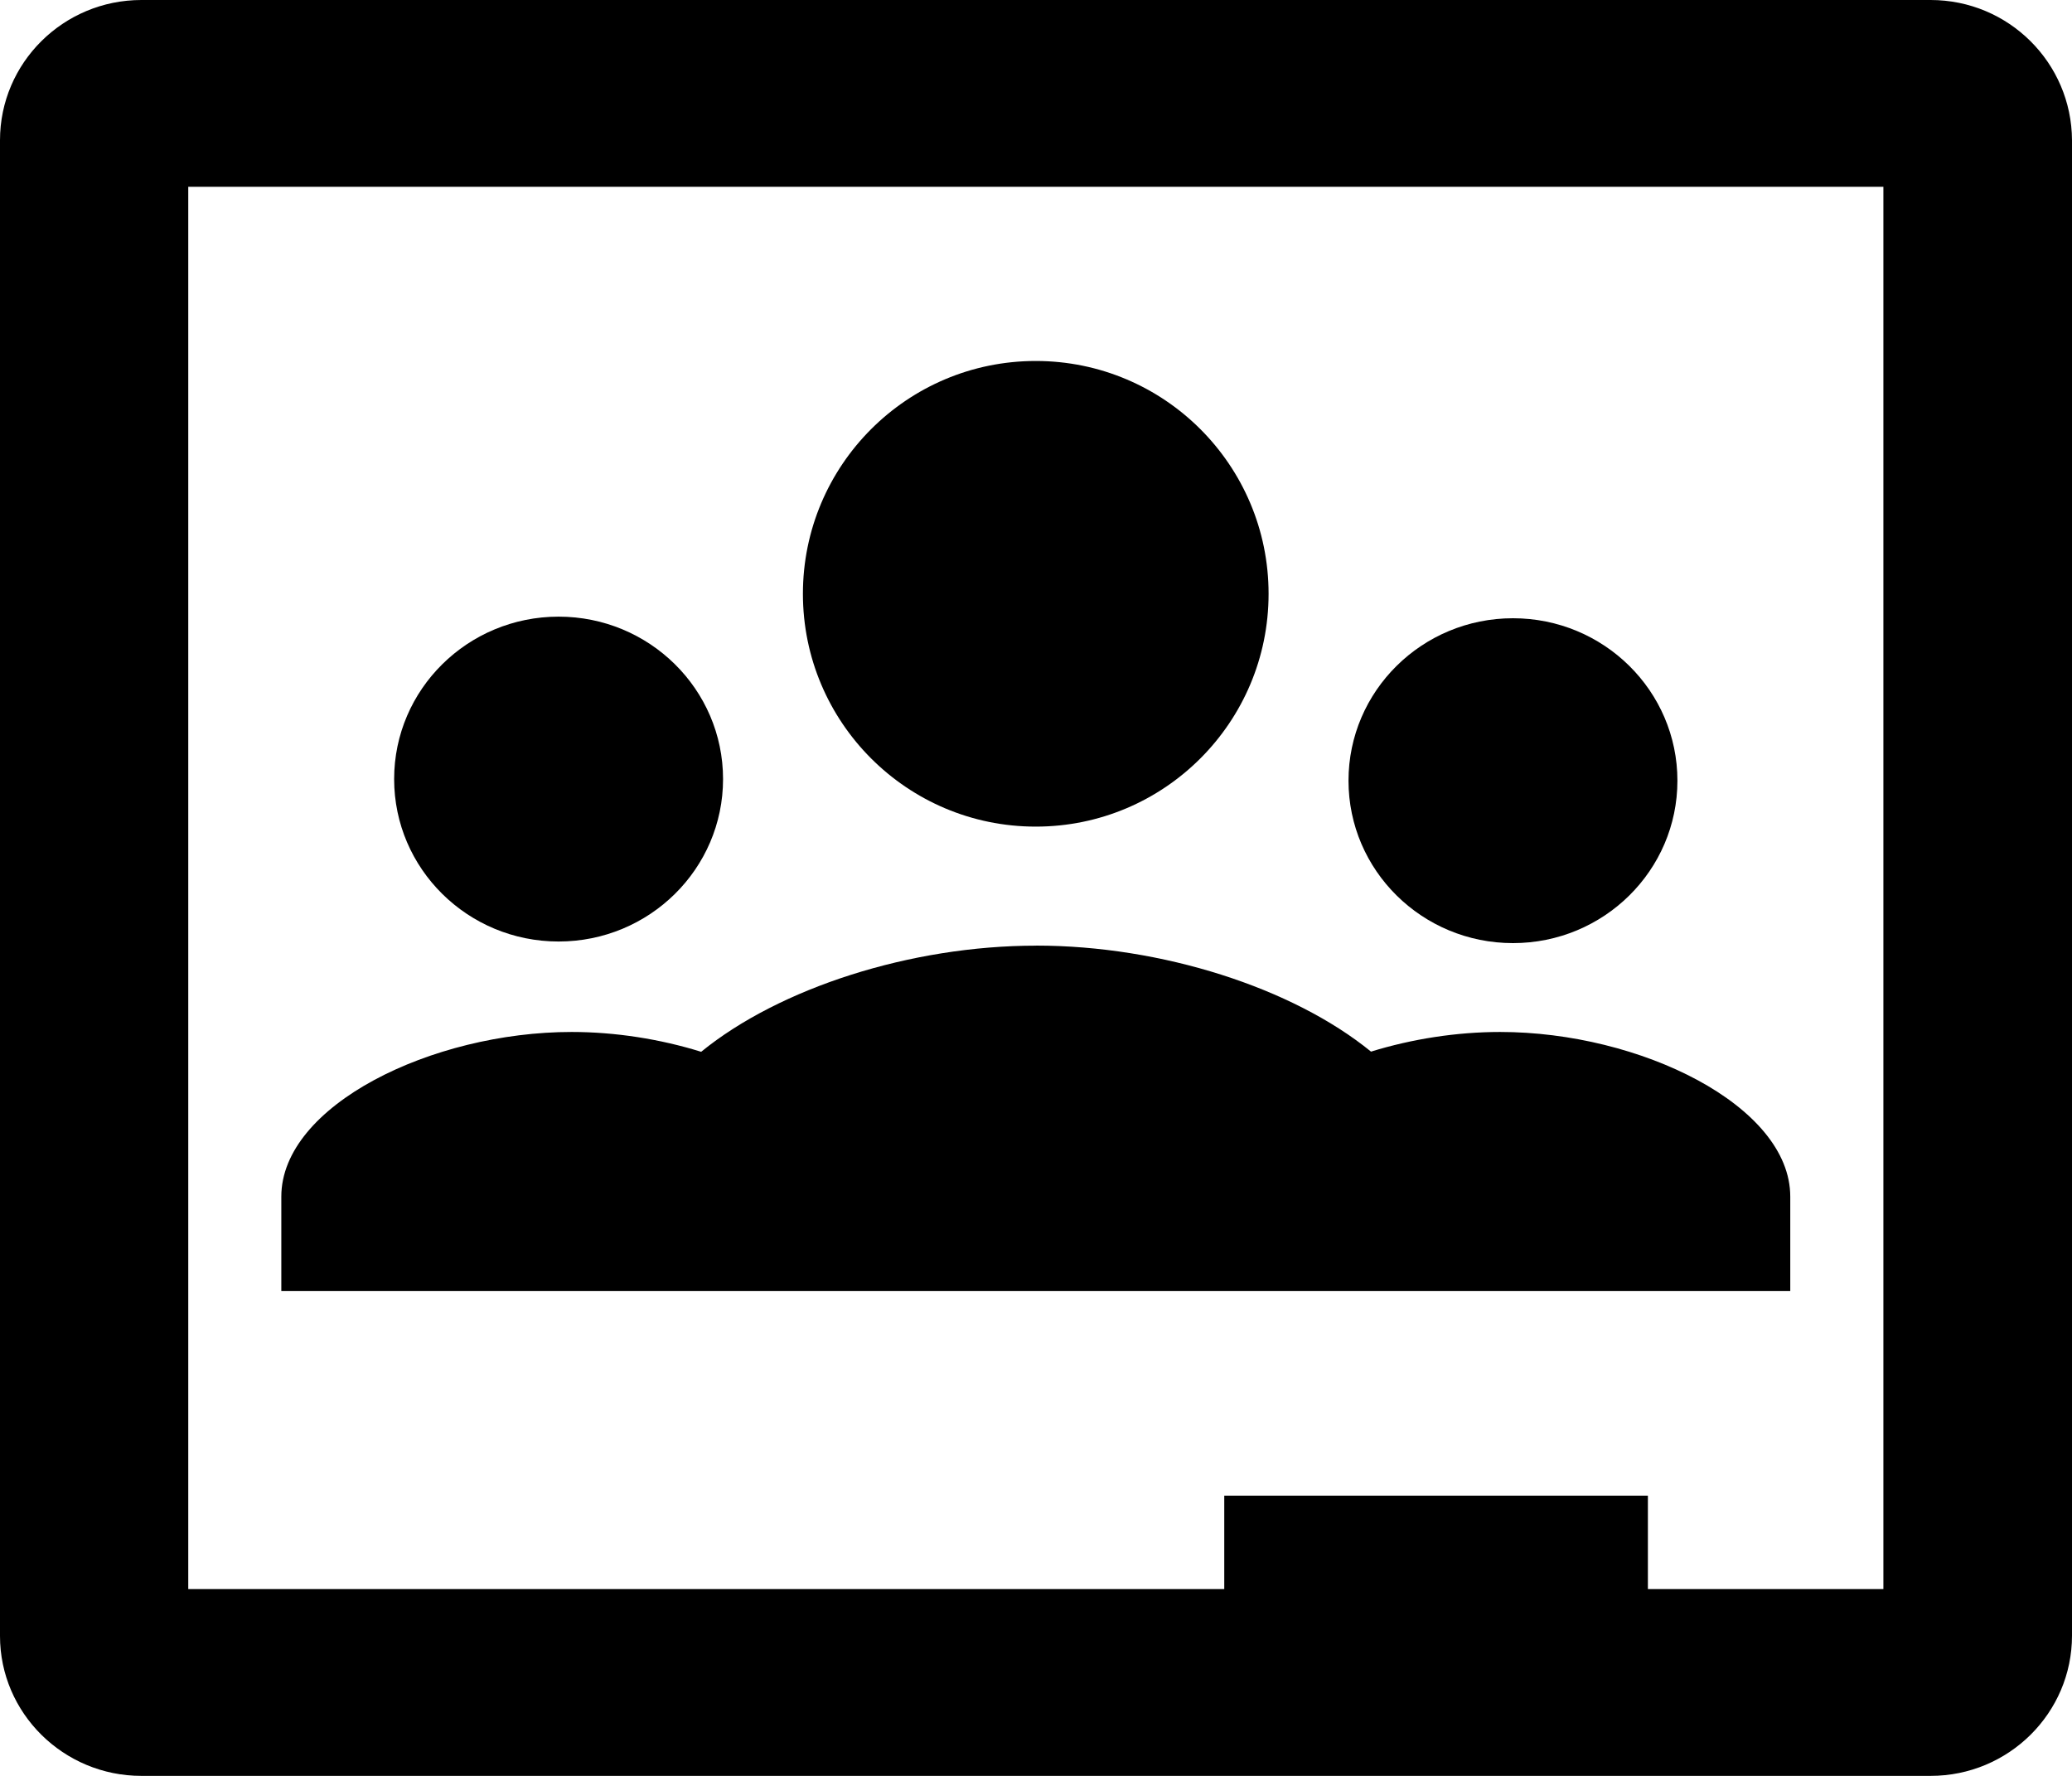
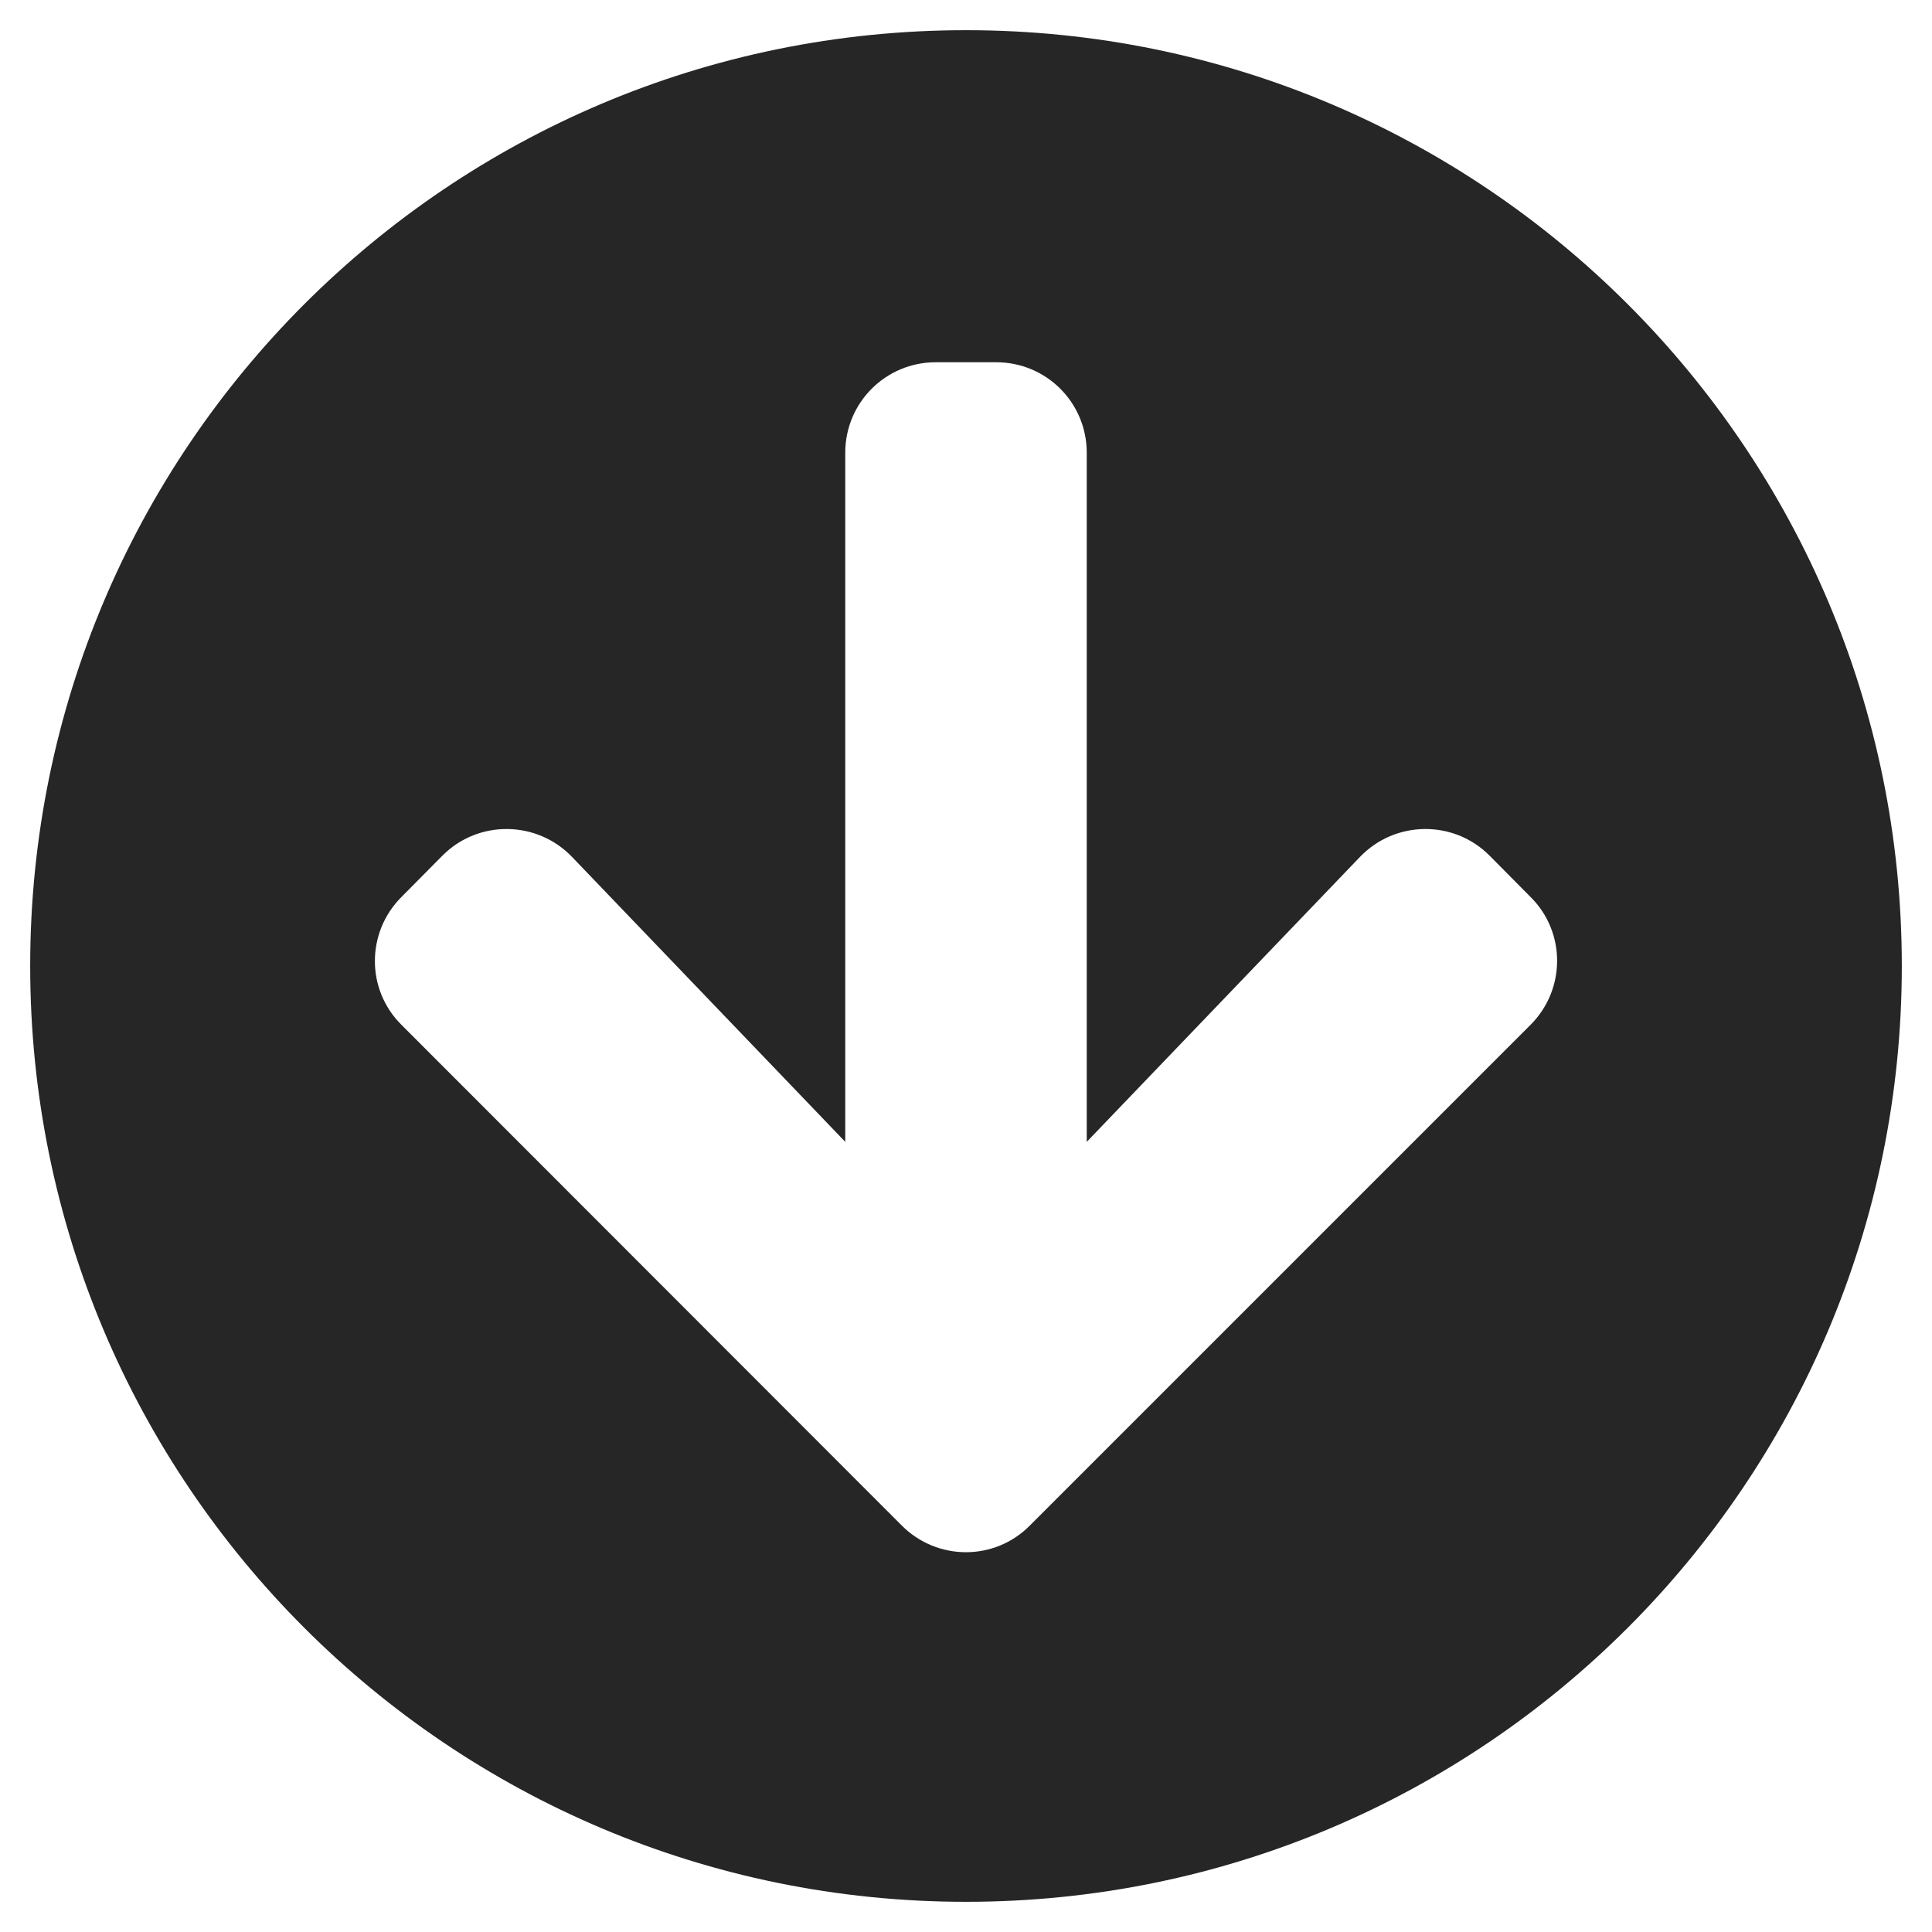
- <svg xmlns="http://www.w3.org/2000/svg" version="1.1" id="Livello_1" x="0px" y="0px" viewBox="0 0 35 30" enable-background="new 0 0 578.9 500" xml:space="preserve" width="35" height="30">
-   <defs id="defs911">
-     <linearGradient id="SVGID_1_" gradientUnits="userSpaceOnUse" x1="154.865" y1="295.747" x2="154.865" y2="282.634" gradientTransform="matrix(12.992,0,0,-4,-1584.623,1631.087)">
-       <stop offset="0" style="stop-color:#BF360C;stop-opacity:0.2" id="stop888" />
-       <stop offset="1" style="stop-color:#BF360C;stop-opacity:2.000000e-02" id="stop890" />
-     </linearGradient>
-     <radialGradient id="SVGID_2_" cx="131.401" cy="367.2" r="18.197" gradientTransform="matrix(38.0002,0,0,-38,-4973.328,13965.323)" gradientUnits="userSpaceOnUse">
-       <stop offset="0" style="stop-color:#FFFFFF;stop-opacity:0.1" id="stop899" />
-       <stop offset="1" style="stop-color:#FFFFFF;stop-opacity:0" id="stop901" />
-     </radialGradient>
-   </defs>
-   <path id="path876" style="fill:#000000;fill-opacity:1;stroke-width:0.06" d="M 2.389 0 C 1.071 0 0 1.061 0 2.369 L 0 27.637 C 0 28.939 1.071 30 2.389 30 L 32.611 30 C 33.929 30 35 28.939 35 27.631 L 35 2.369 C 34.994 1.061 33.929 0 32.611 0 L 2.389 0 z M 3.18 3.156 L 31.814 3.156 L 31.814 26.844 L 27.836 26.844 L 27.836 25.266 L 20.68 25.266 L 20.68 26.844 L 3.18 26.844 L 3.18 3.156 z " />
-   <path style="fill:#000000;fill-opacity:1;stroke-width:0.074" d="m 17.501,15.975 c -2.118,0 -4.335,0.716 -5.657,1.793 -0.691,-0.215 -1.449,-0.335 -2.188,-0.335 -2.362,0 -4.904,1.242 -4.904,2.781 v 1.596 h 5.888 3.917 5.879 3.926 5.879 v -1.596 c 0,-1.538 -2.54,-2.781 -4.901,-2.781 -0.737,0 -1.492,0.119 -2.181,0.332 -1.322,-1.078 -3.539,-1.791 -5.657,-1.791 z" id="path969" />
-   <g id="g1058" transform="translate(0.1637544)">
-     <ellipse style="fill:#000000;fill-opacity:1;stroke-width:0.648;stroke-linecap:round" id="path971" cx="9.272" cy="13.161" rx="2.778" ry="2.744" />
-     <circle style="fill:#000000;fill-opacity:1;stroke-width:0.674;stroke-linecap:round" id="path1013" cx="17.332" cy="10.031" r="3.933" />
-     <ellipse style="fill:#000000;fill-opacity:1;stroke-width:0.648;stroke-linecap:round" id="path971-6" cx="25.393" cy="13.188" rx="2.778" ry="2.744" />
-   </g>
+ <svg xmlns="http://www.w3.org/2000/svg" aria-hidden="true" focusable="false" data-prefix="fas" data-icon="arrow-circle-down" class="svg-inline--fa fa-arrow-circle-down fa-w-16" role="img" viewBox="0 0 512 512">
+   <path fill="#262626" d="M504 256c0 137-111 248-248 248S8 393 8 256 119 8 256 8s248 111 248 248zm-143.6-28.9L288 302.6V120c0-13.3-10.7-24-24-24h-16c-13.3 0-24 10.7-24 24v182.6l-72.4-75.5c-9.3-9.7-24.8-9.9-34.3-.4l-10.9 11c-9.4 9.4-9.4 24.6 0 33.9L239 404.3c9.4 9.4 24.6 9.4 33.9 0l132.7-132.7c9.4-9.4 9.4-24.6 0-33.9l-10.9-11c-9.5-9.5-25-9.3-34.3.4z" />
</svg>
